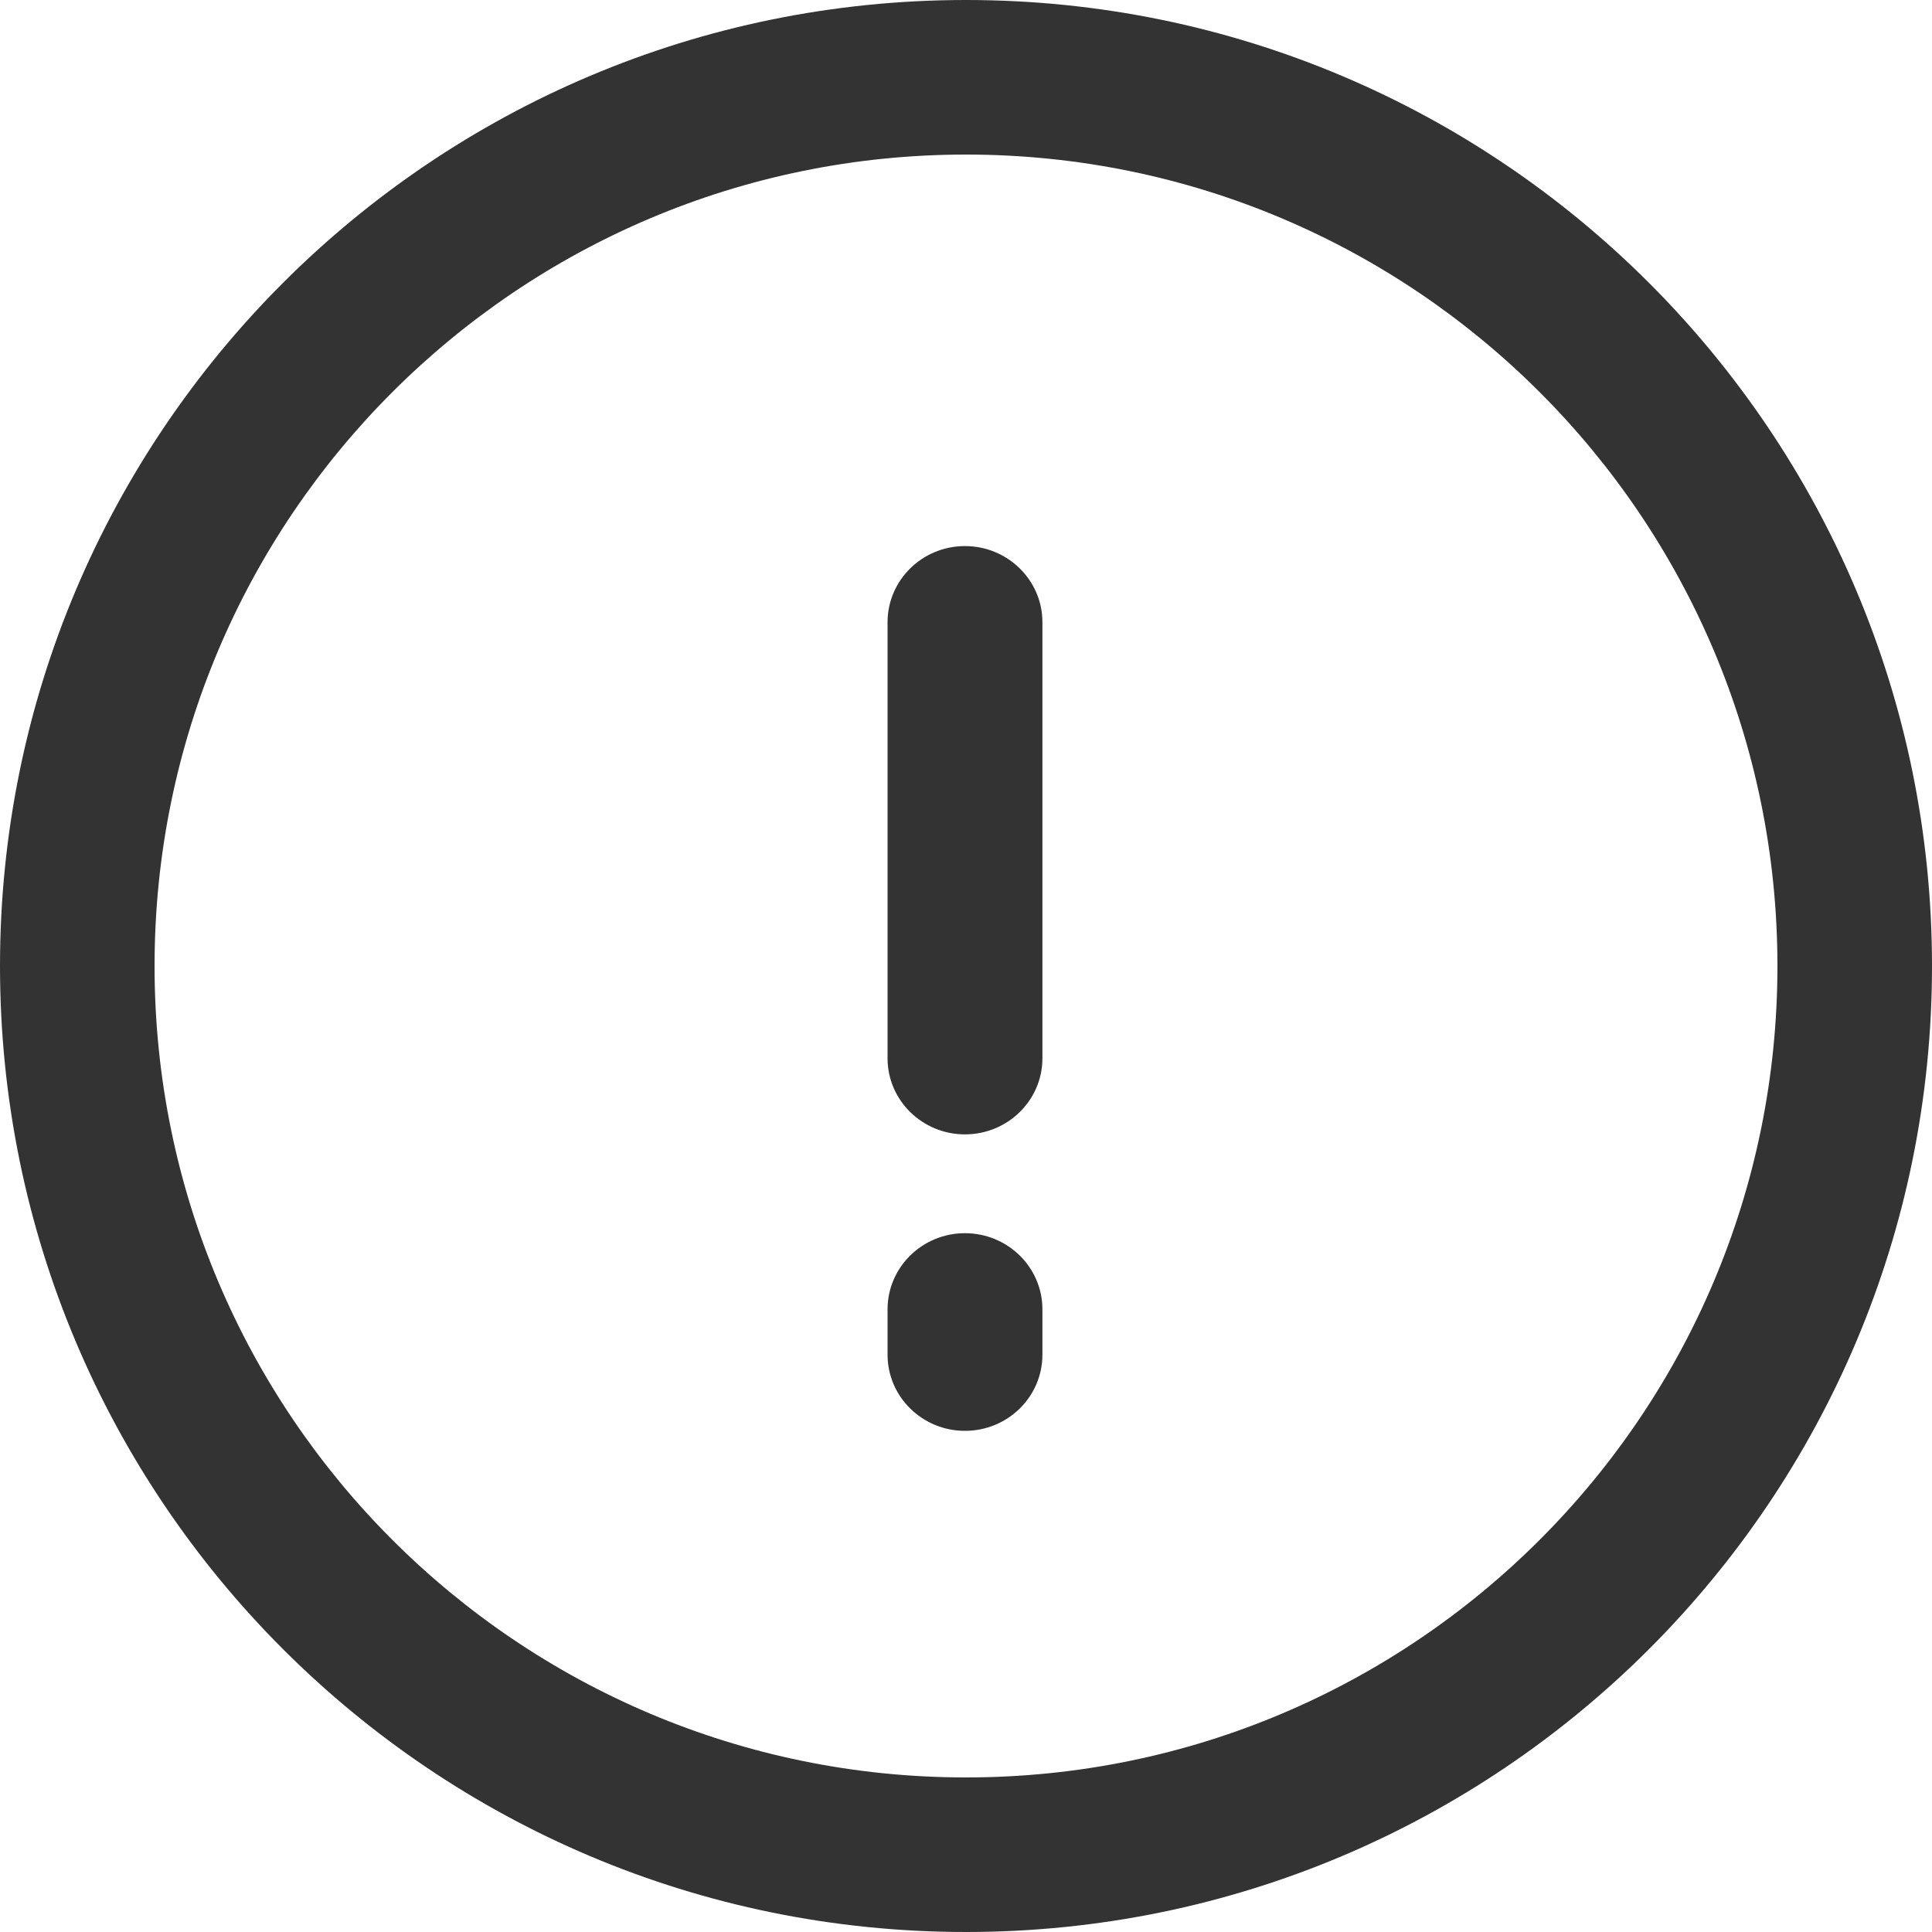
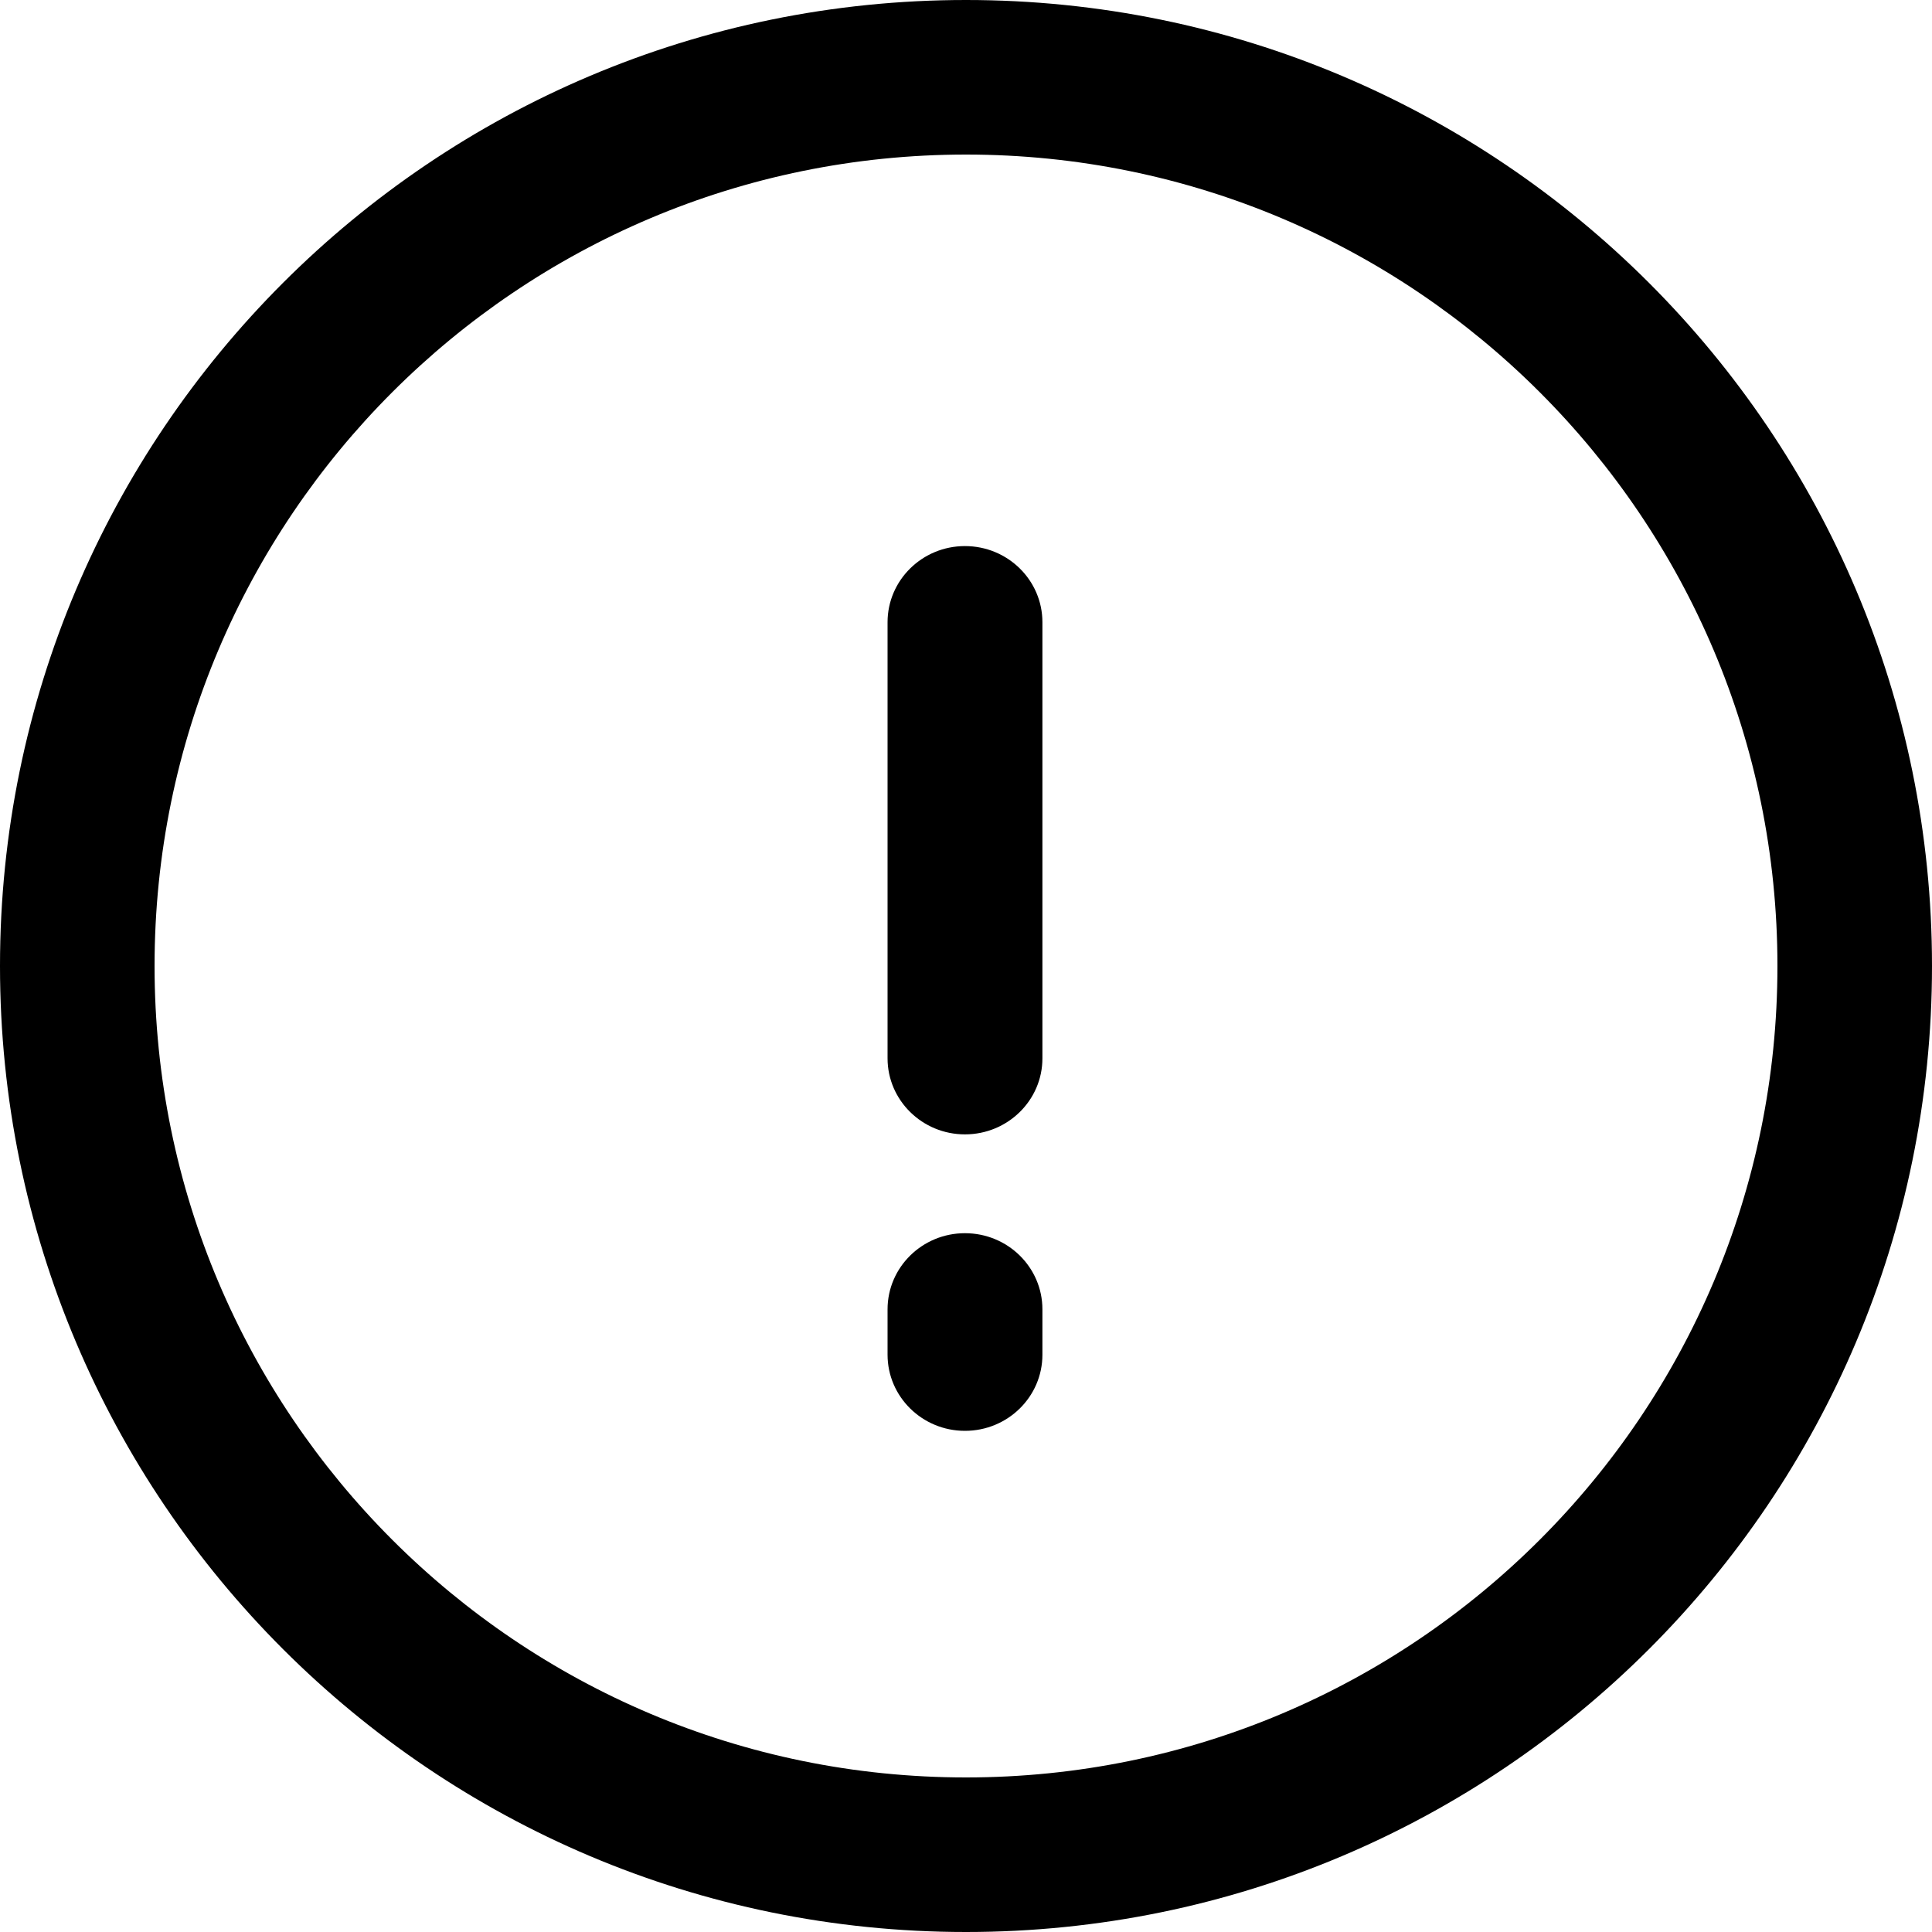
<svg xmlns="http://www.w3.org/2000/svg" width="20px" height="20px" viewBox="0 0 20 20" version="1.1">
  <defs />
  <g id="Symbols" stroke="none" stroke-width="1" fill="none" fill-rule="evenodd">
    <g id="ic_complain_normal" transform="translate(-2, -2)" fill="#333333" fill-rule="nonzero">
      <g transform="translate(2, 2)" id="Oval-3">
-         <path d="M10,18.4 C14.639,18.4 18.4,14.639 18.4,10 C18.4,5.361 14.639,1.6 10,1.6 C5.361,1.6 1.6,5.361 1.6,10 C1.6,14.639 5.361,18.4 10,18.4 Z M10,20 C4.477,20 0,15.523 0,10 C0,4.477 4.477,0 10,0 C15.523,0 20,4.477 20,10 C20,15.523 15.523,20 10,20 Z M9.989,5.653 C9.547,5.653 9.188,6.006 9.188,6.441 L9.188,10.956 C9.188,11.39 9.547,11.743 9.989,11.743 C10.432,11.743 10.791,11.39 10.791,10.956 L10.791,6.441 C10.791,6.006 10.432,5.653 9.989,5.653 Z M9.989,12.766 C9.547,12.766 9.188,13.119 9.188,13.554 L9.188,14.024 C9.188,14.459 9.547,14.812 9.989,14.812 C10.432,14.812 10.791,14.459 10.791,14.024 L10.791,13.554 C10.791,13.119 10.432,12.766 9.989,12.766 Z" />
+         <path d="M10,18.4 C14.639,18.4 18.4,14.639 18.4,10 C18.4,5.361 14.639,1.6 10,1.6 C5.361,1.6 1.6,5.361 1.6,10 C1.6,14.639 5.361,18.4 10,18.4 Z M10,20 C4.477,20 0,15.523 0,10 C0,4.477 4.477,0 10,0 C15.523,0 20,4.477 20,10 C20,15.523 15.523,20 10,20 Z M9.989,5.653 C9.547,5.653 9.188,6.006 9.188,6.441 L9.188,10.956 C9.188,11.39 9.547,11.743 9.989,11.743 C10.432,11.743 10.791,11.39 10.791,10.956 L10.791,6.441 C10.791,6.006 10.432,5.653 9.989,5.653 Z M9.989,12.766 C9.547,12.766 9.188,13.119 9.188,13.554 L9.188,14.024 C9.188,14.459 9.547,14.812 9.989,14.812 C10.432,14.812 10.791,14.459 10.791,14.024 L10.791,13.554 C10.791,13.119 10.432,12.766 9.989,12.766 Z" fill="currentColor" />
      </g>
    </g>
  </g>
</svg>
